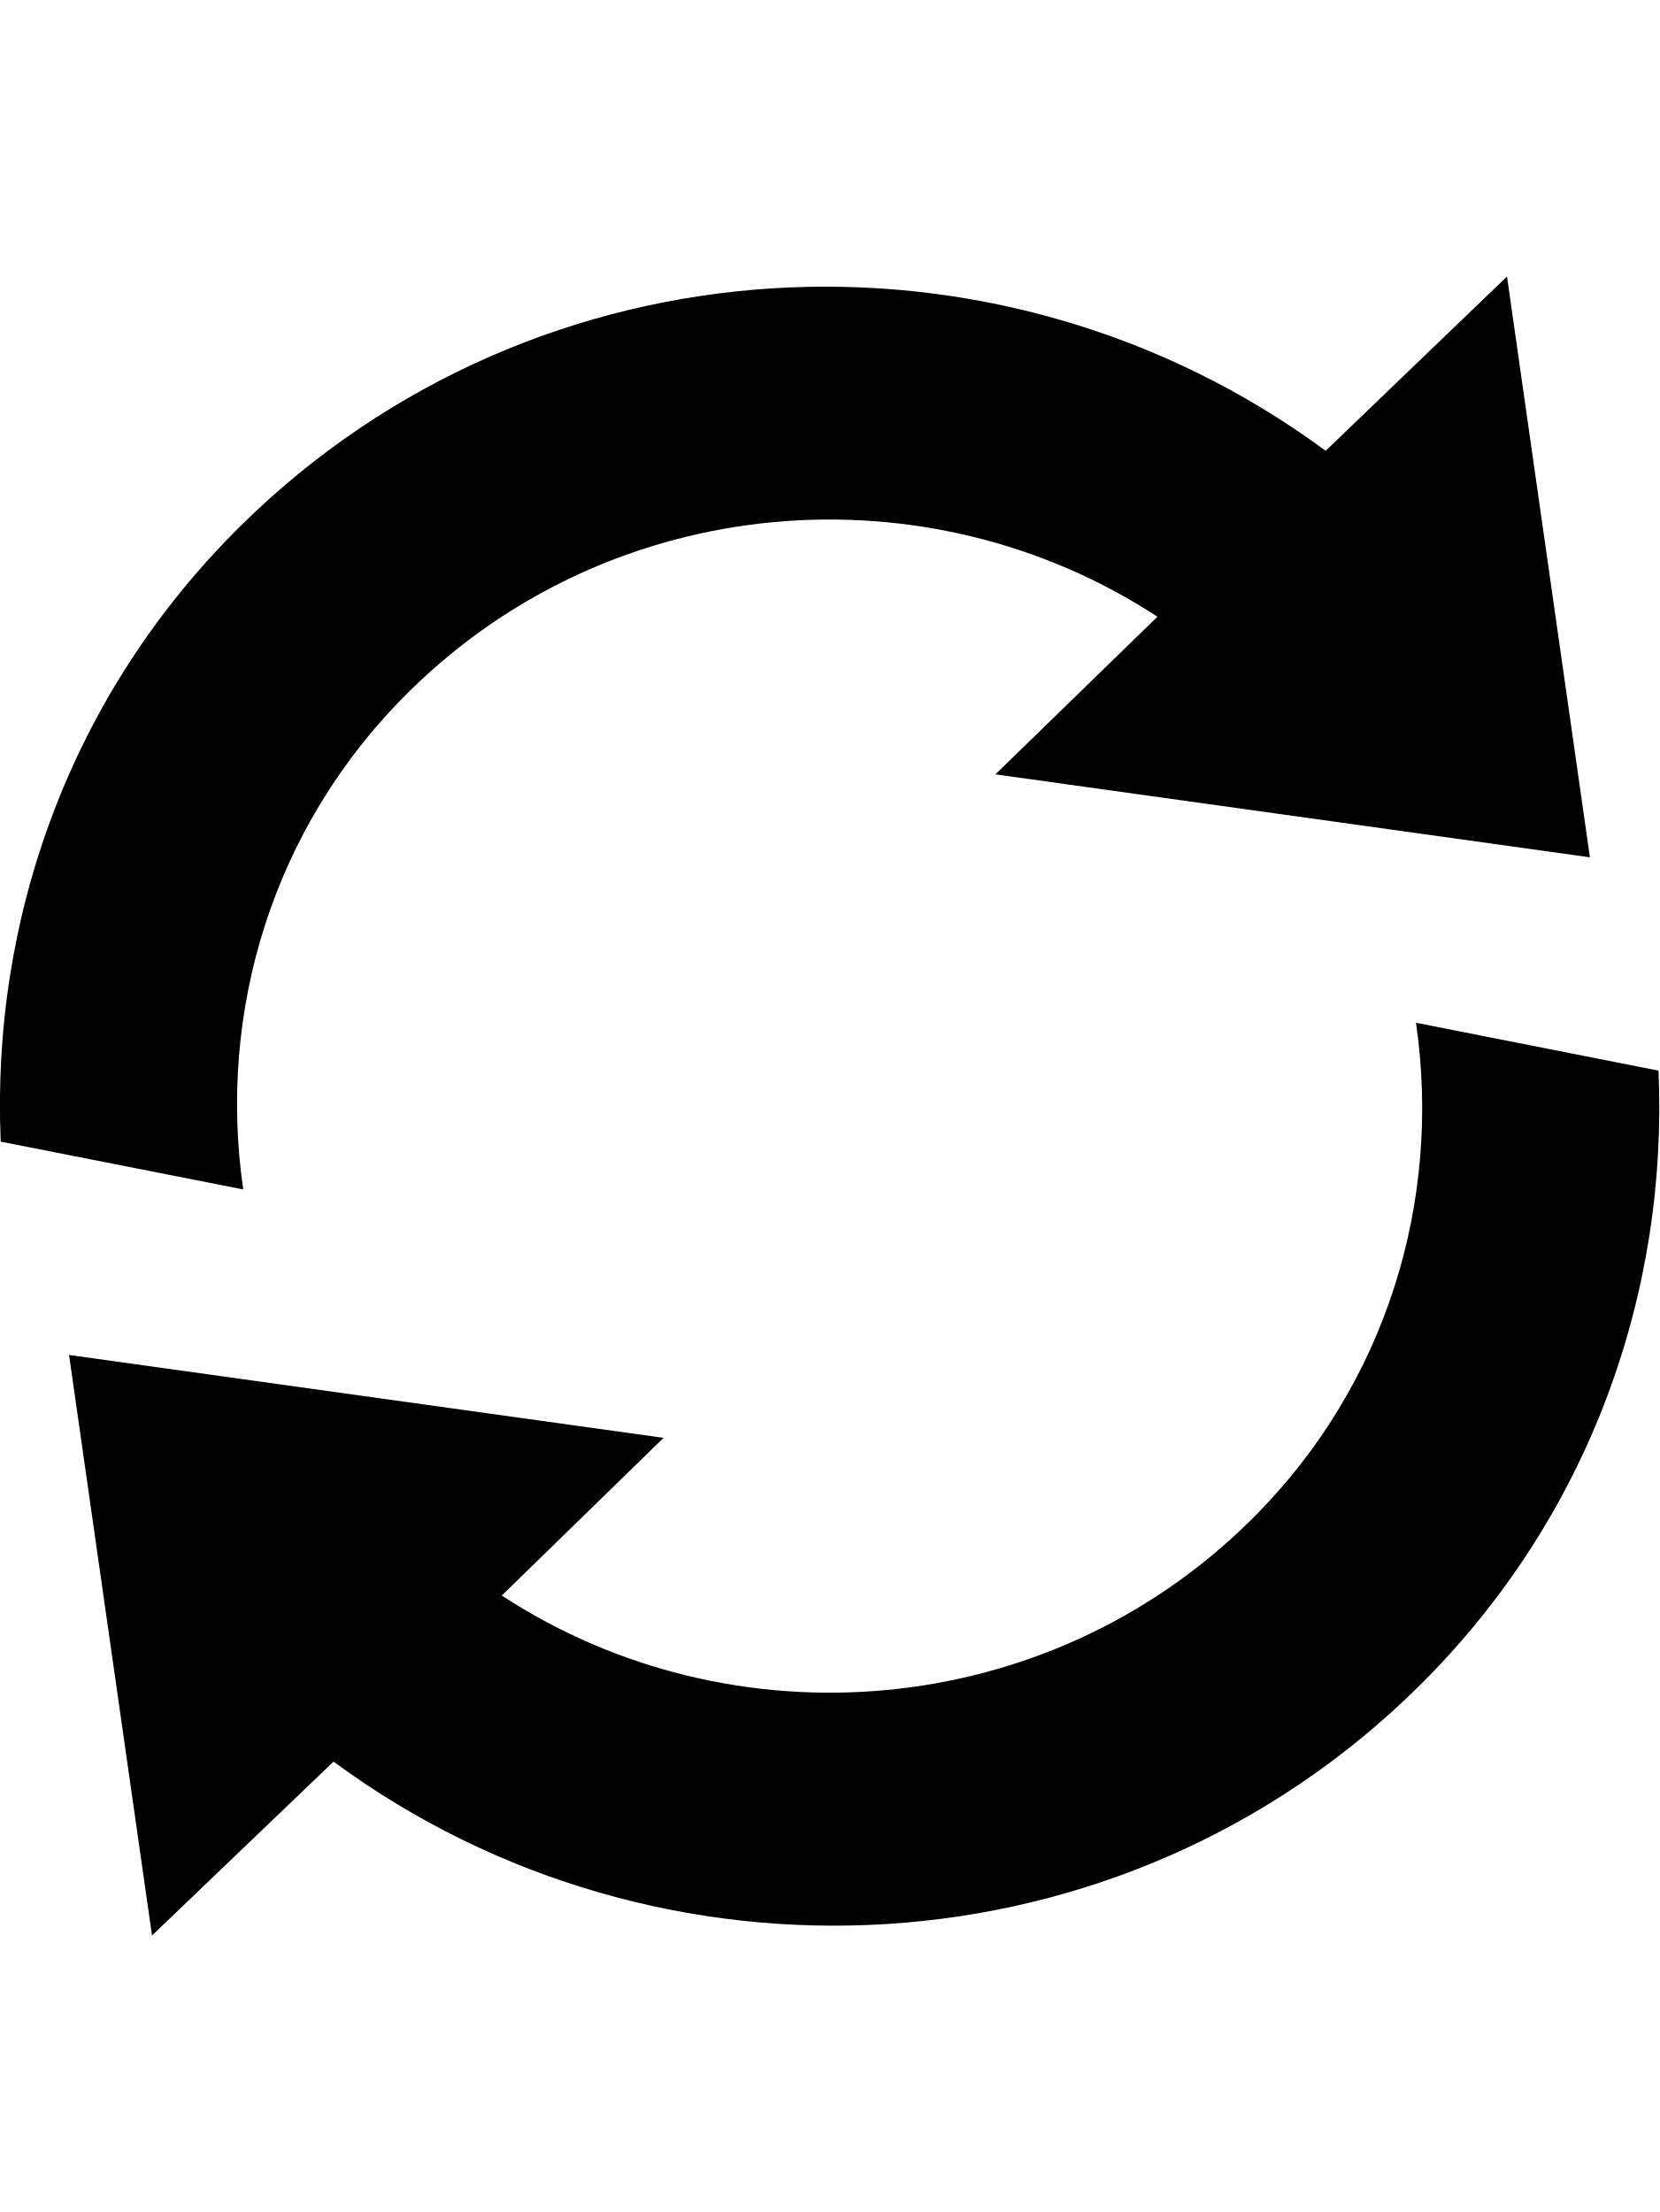
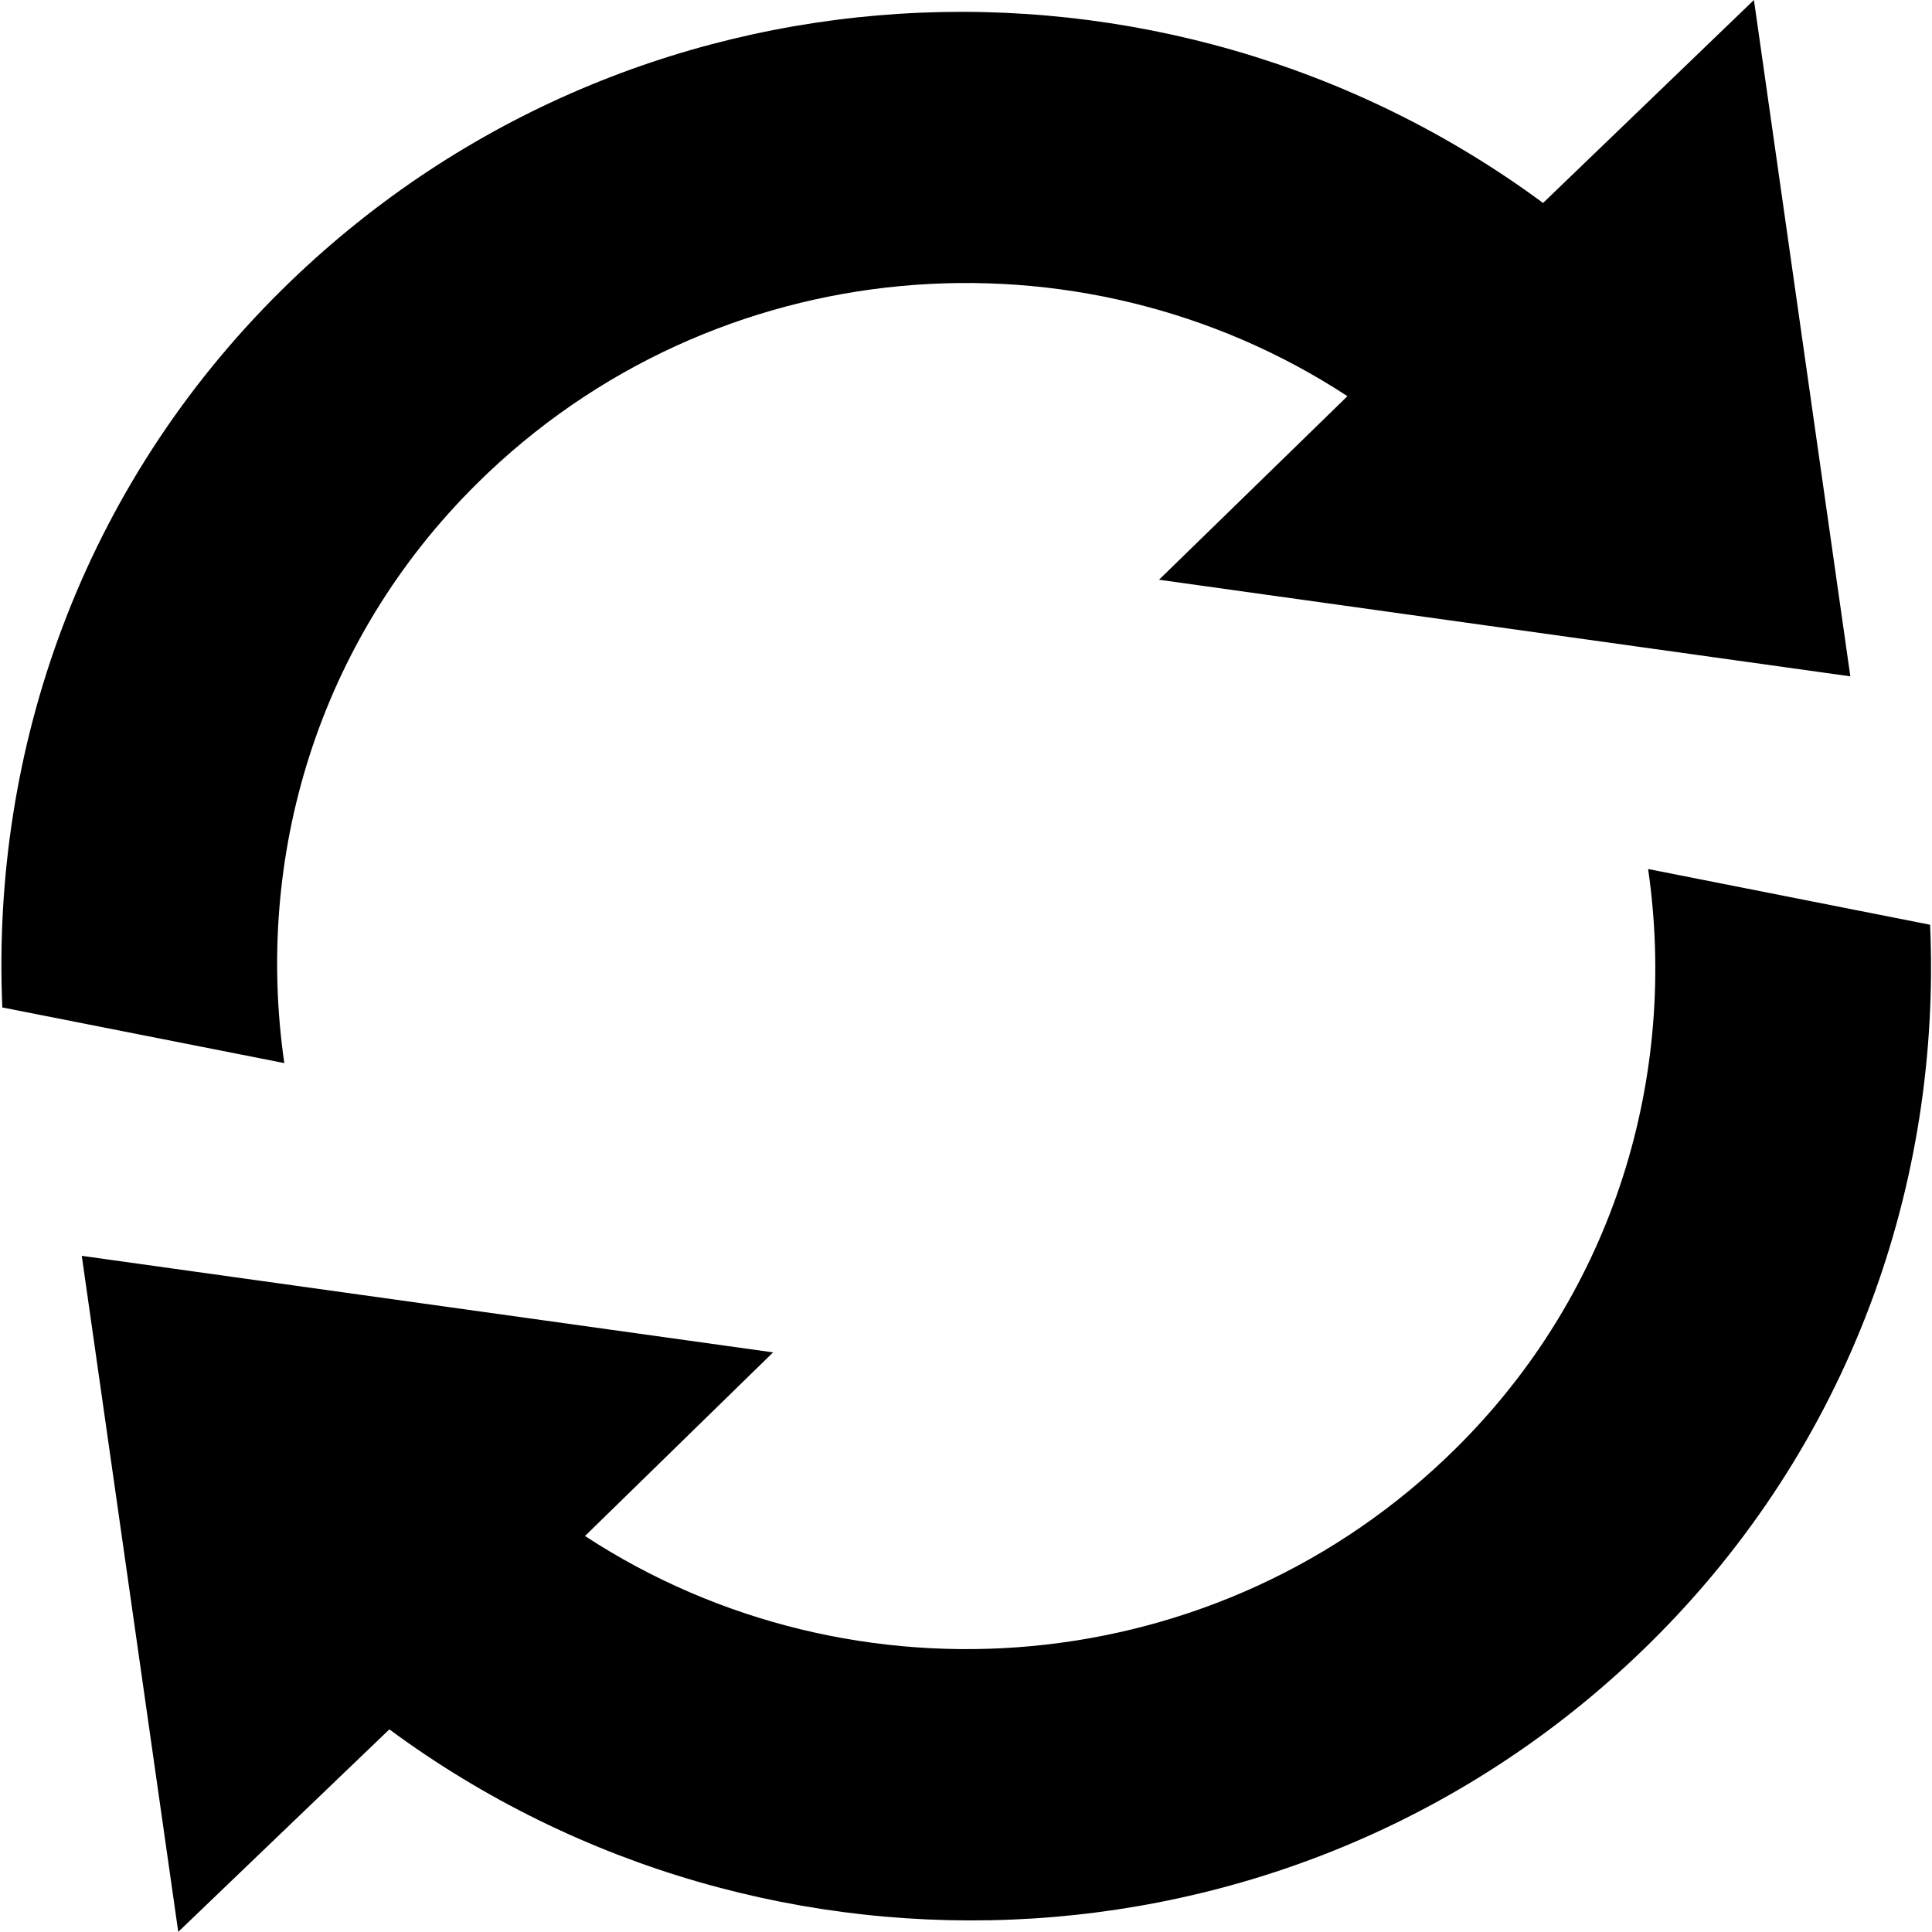
- <svg xmlns="http://www.w3.org/2000/svg" height="1024" width="768.051">
-   <path d="M655.461 473.469c11.875 81.719-13.062 167.781-76.812 230.594-94.188 92.938-239.5 104.375-346.375 34.562l74.875-73L31.96 627.25 70.367 896l84.031-80.5c150.907 111.25 364.938 100.75 502.063-34.562 79.5-78.438 115.75-182.562 111.25-285.312L655.461 473.469zM189.46 320.062c94.156-92.938 239.438-104.438 346.313-34.562l-75 72.969 275.188 38.406L697.586 128l-83.938 80.688C462.711 97.344 248.742 107.969 111.585 243.25 32.085 321.656-4.133 425.781 0.335 528.5l112.25 22.125C100.71 468.875 125.71 382.906 189.46 320.062z" />
+ <svg xmlns="http://www.w3.org/2000/svg" width="768.051" height="768.05">
+   <g>
+     <rect fill="none" id="canvas_background" height="770.05" width="770.051" y="-1" x="-1" />
+   </g>
+   <g>
+     <path stroke="null" id="svg_1" d="m655.192,345.469c11.859,81.719 -13.045,167.781 -76.712,230.594c-94.065,92.938 -239.187,104.375 -345.922,34.562l74.777,-73l-274.829,-38.375l38.357,268.75l83.921,-80.5c150.71,111.25 364.461,100.75 501.406,-34.562c79.396,-78.438 115.599,-182.562 111.104,-285.312l-112.103,-22.157zm-465.391,-153.407c94.033,-92.938 239.125,-104.438 345.86,-34.562l-74.902,72.969l274.828,38.406l-38.325,-268.875l-83.828,80.688c-150.74,-111.344 -364.429,-100.719 -501.406,34.562c-79.396,78.406 -115.567,182.531 -111.104,285.25l112.103,22.125c-11.859,-81.75 13.108,-167.719 76.774,-230.563z" />
+   </g>
</svg>
